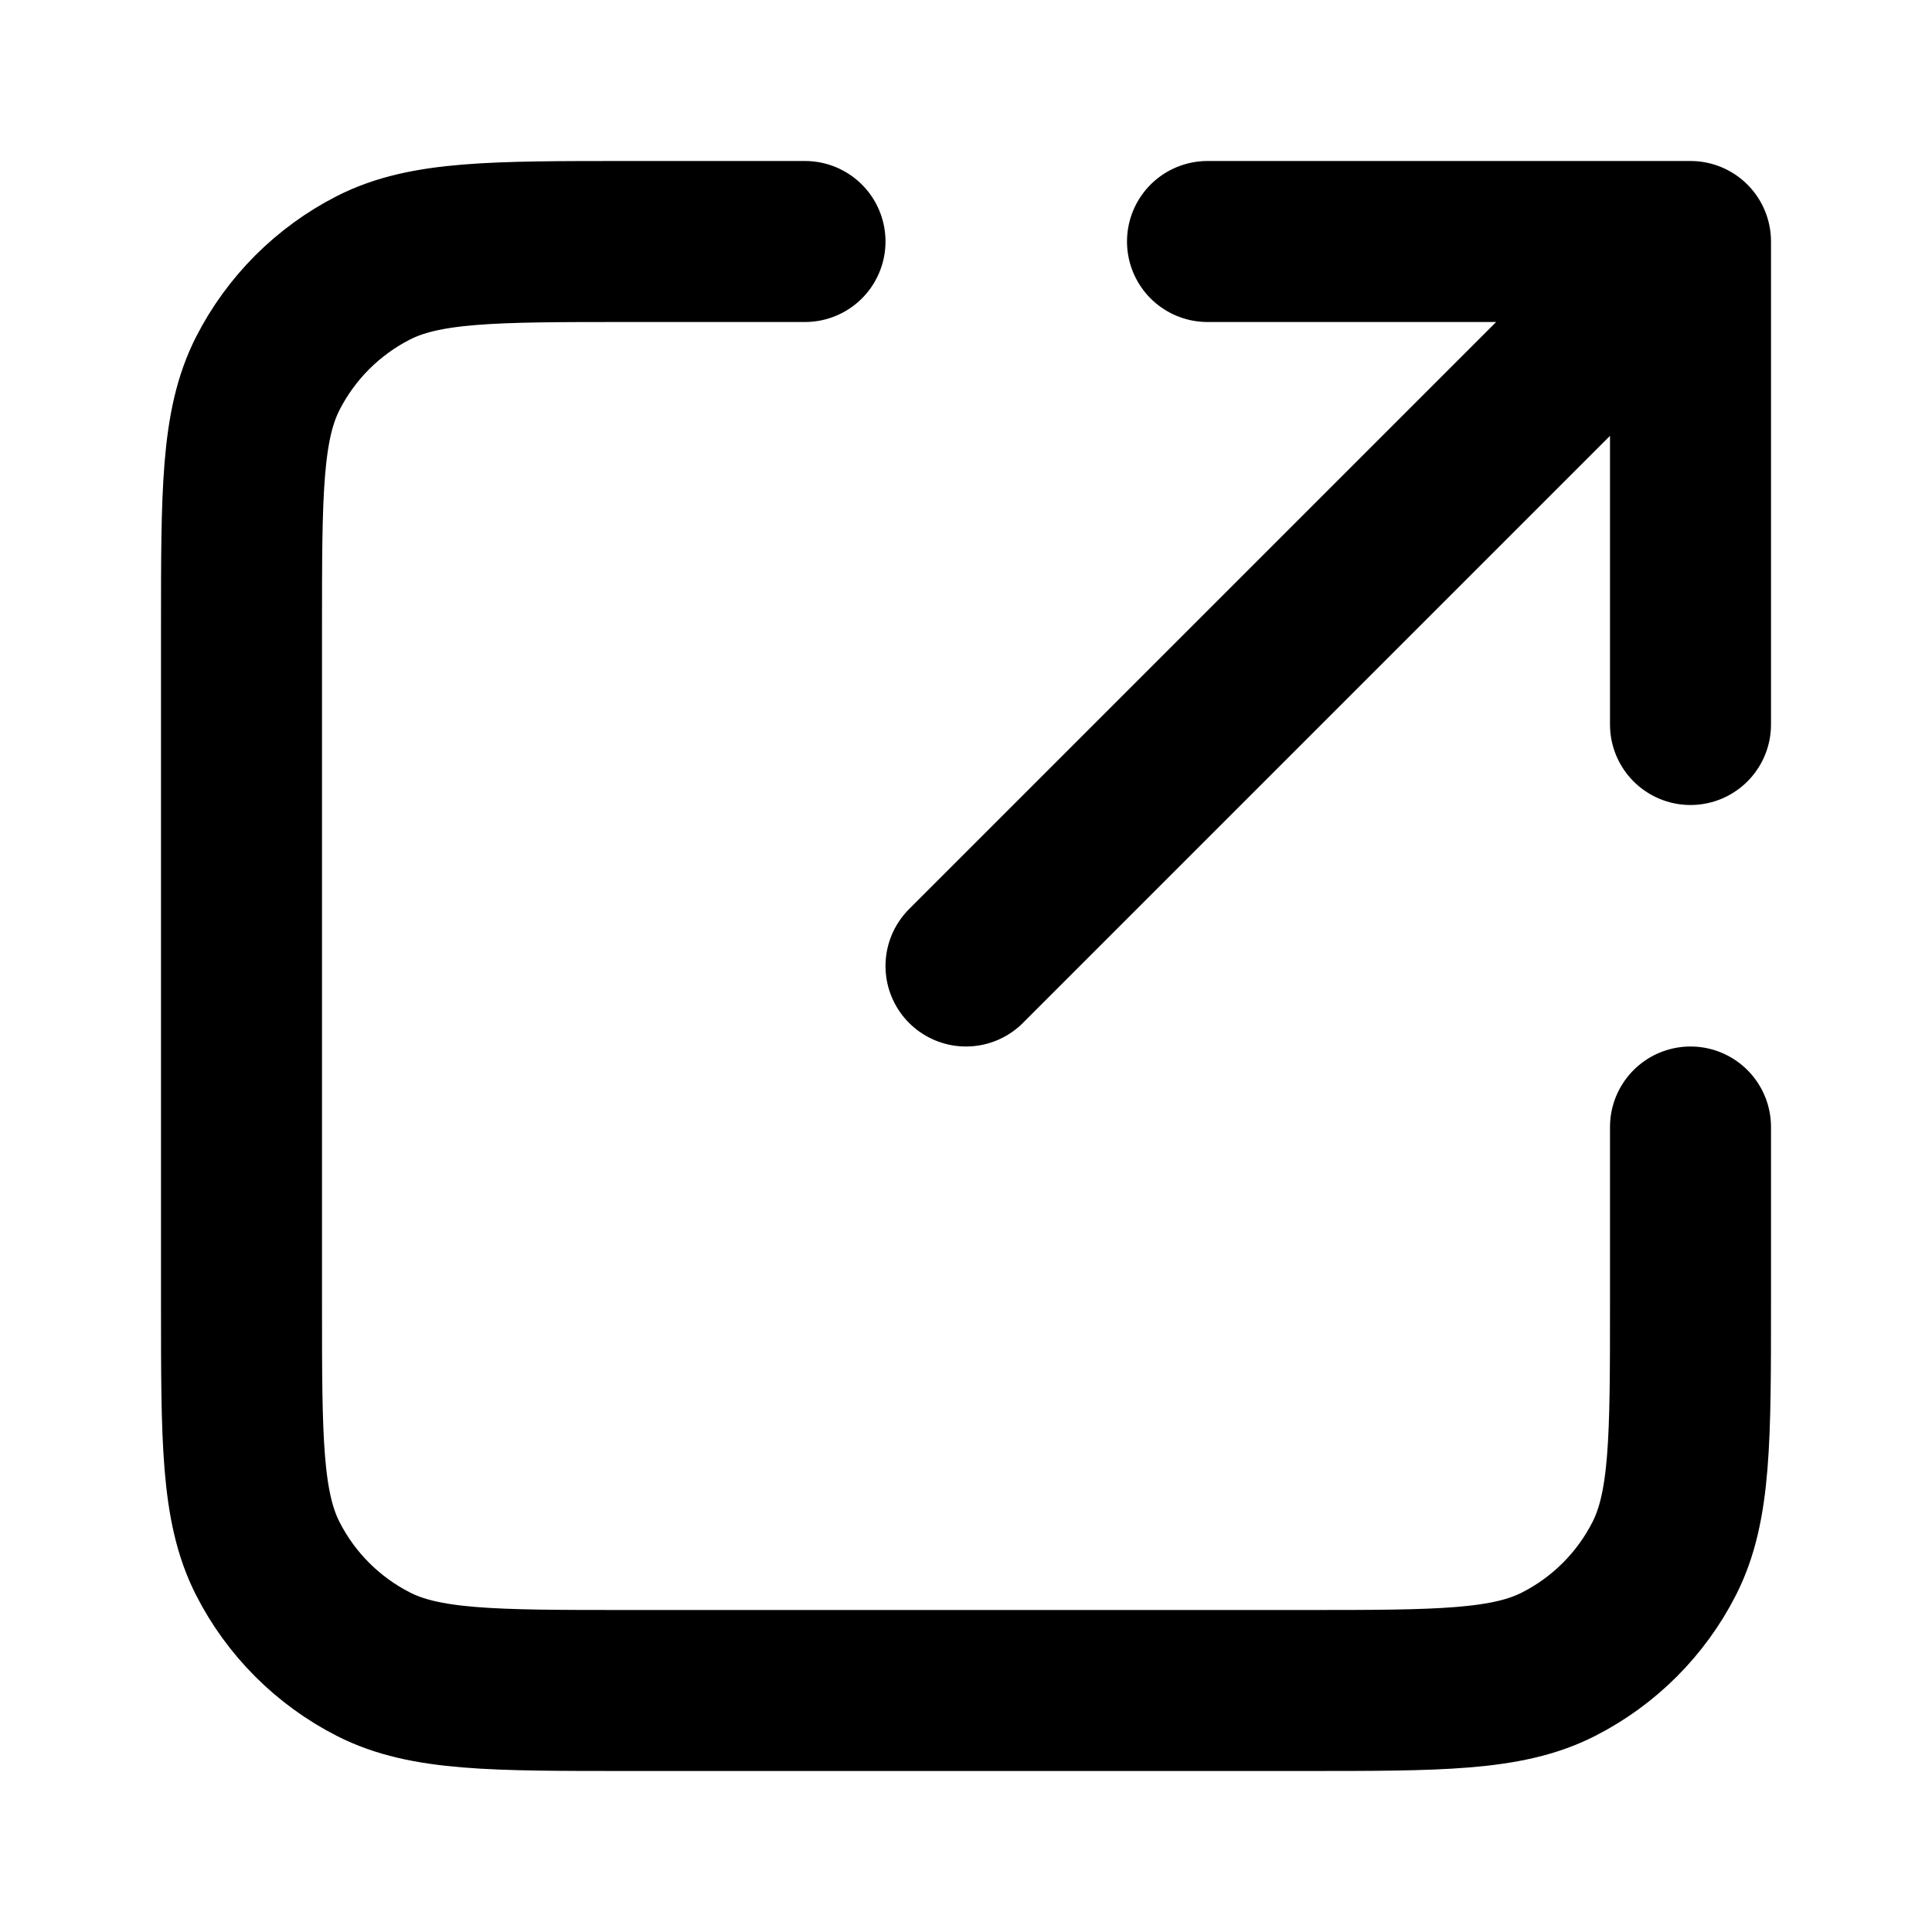
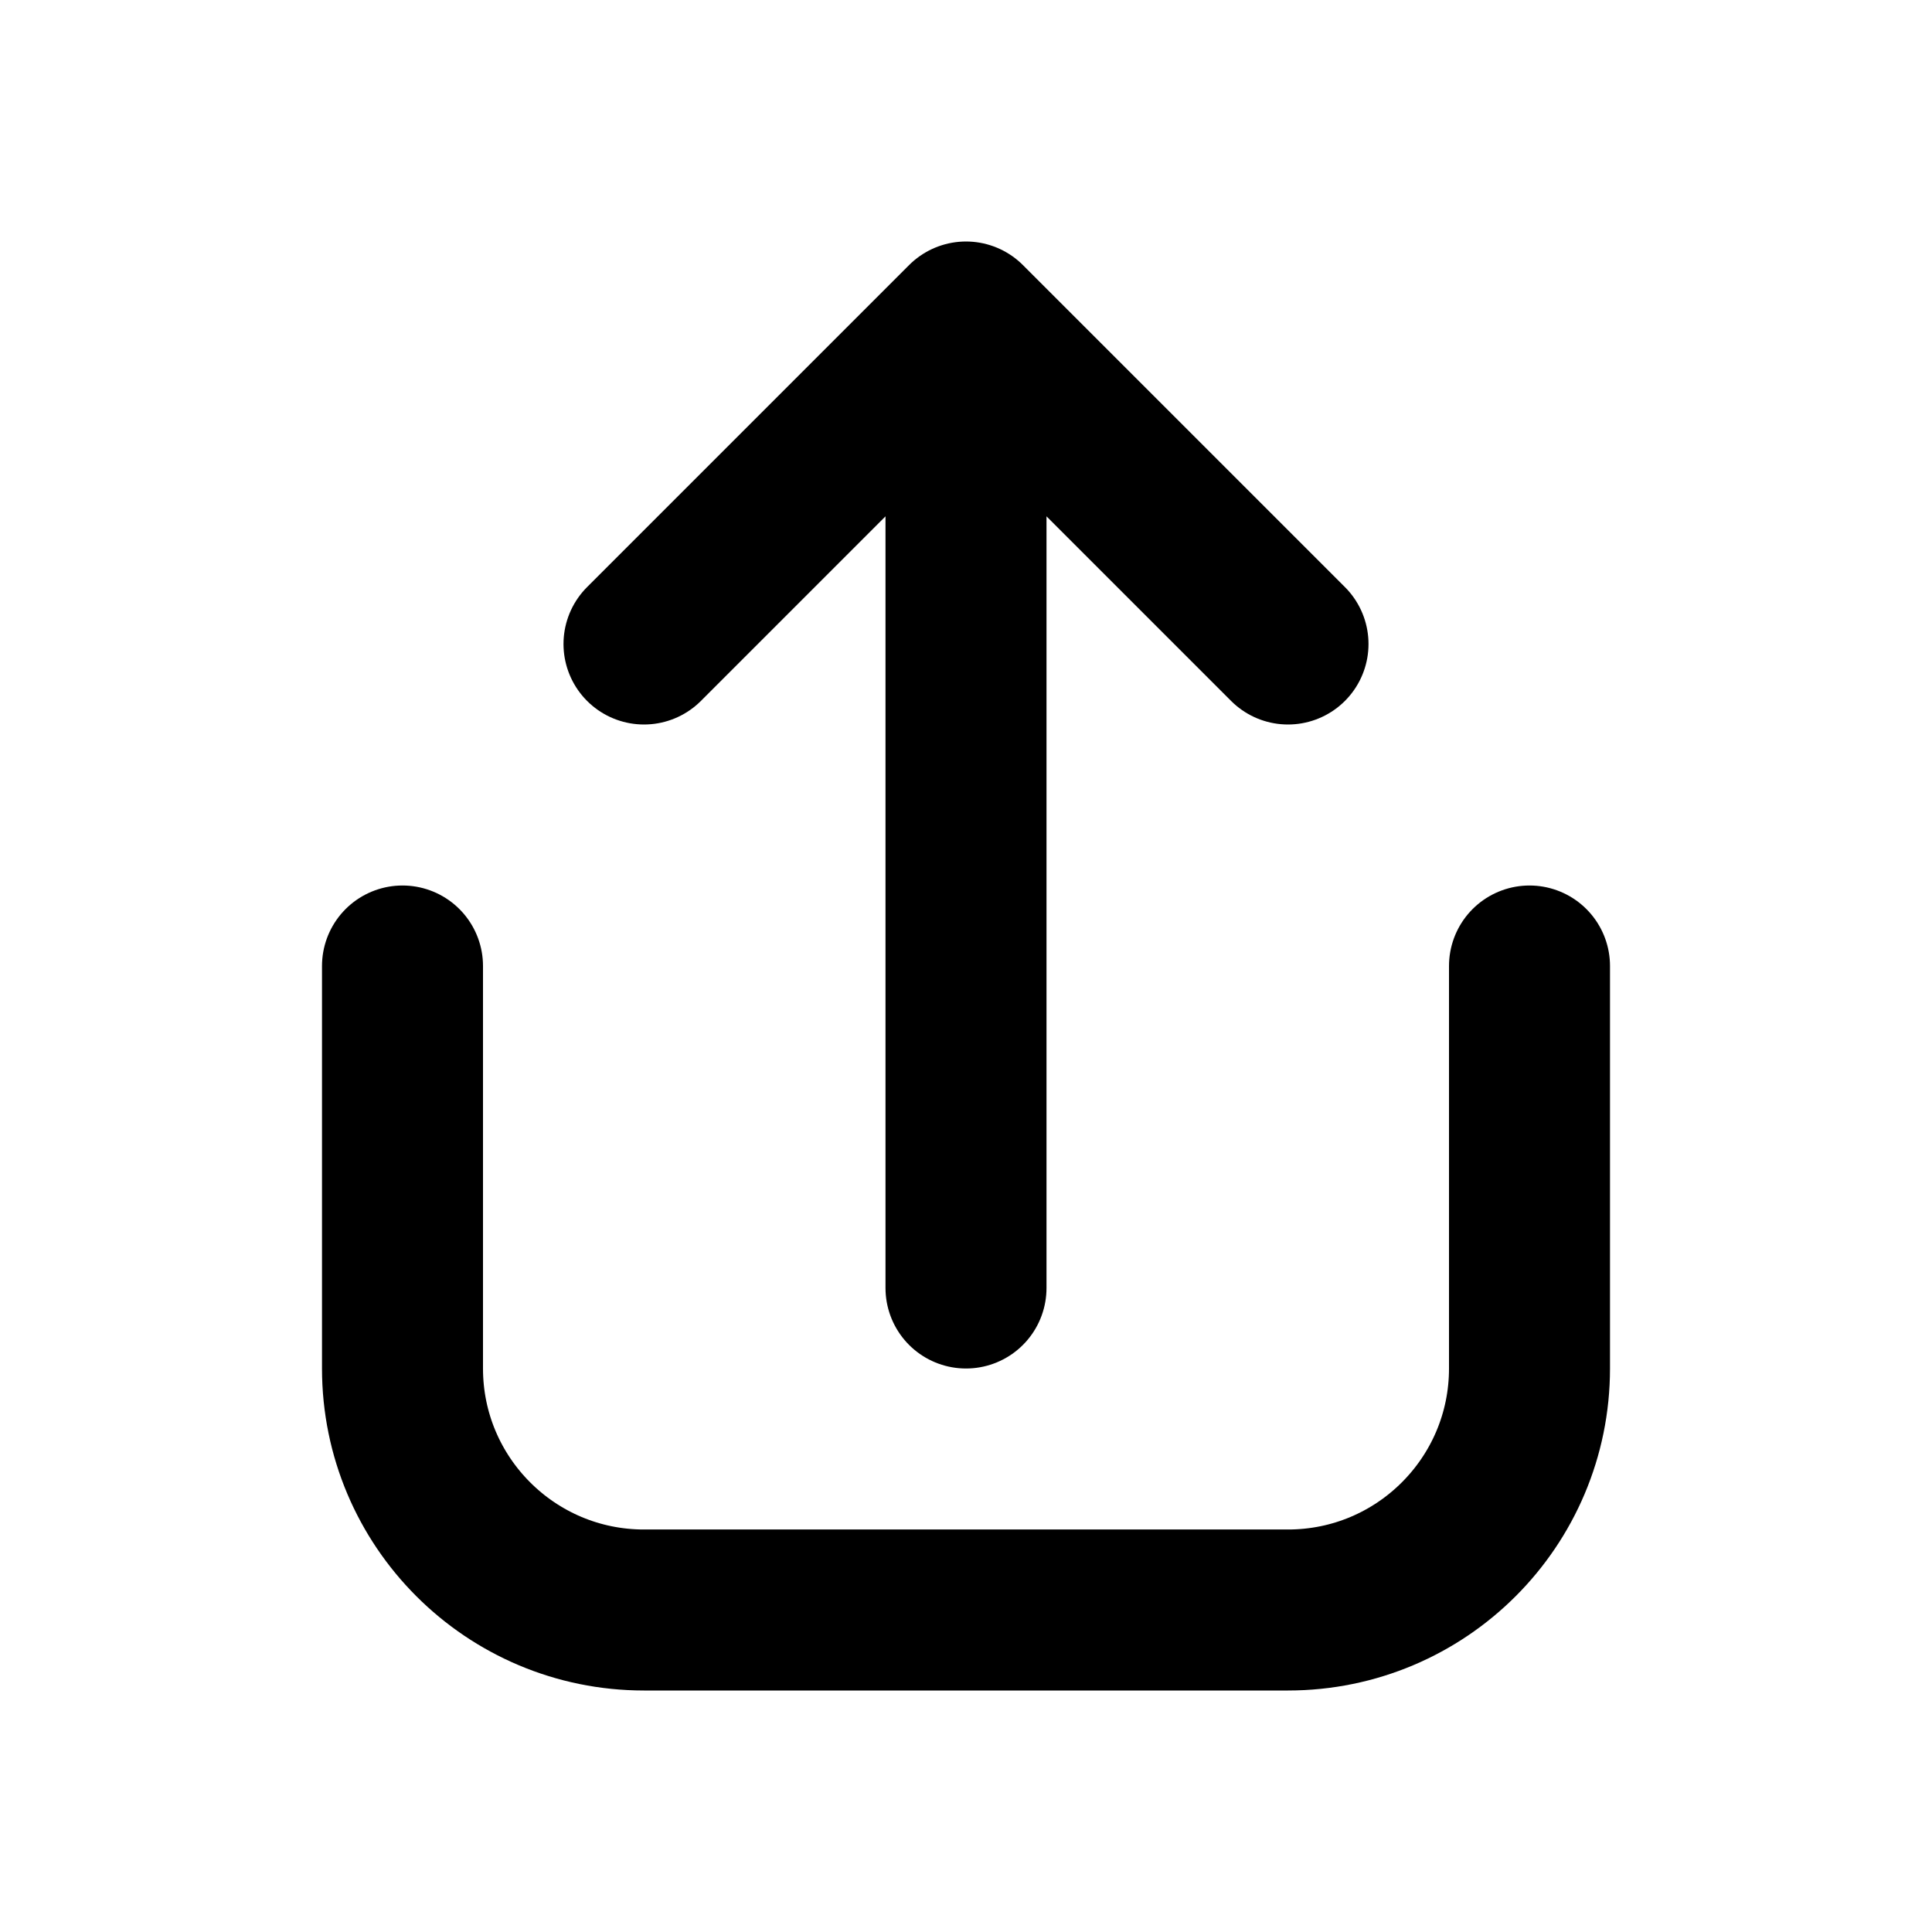
<svg xmlns="http://www.w3.org/2000/svg" width="800px" height="800px" viewBox="0 0 24 24" fill="none">
-   <path d="M21 9L21 3M21 3H15M21 3L12 12M10 3H7.8C6.12 3 5.28 3 4.638 3.327C4.074 3.615 3.615 4.074 3.327 4.638C3 5.28 3 6.12 3 7.8V16.2C3 17.88 3 18.72 3.327 19.362C3.615 19.927 4.074 20.385 4.638 20.673C5.28 21 6.12 21 7.8 21H16.2C17.88 21 18.72 21 19.362 20.673C19.927 20.385 20.385 19.927 20.673 19.362C21 18.72 21 17.88 21 16.2V14" stroke="#000000" stroke-width="2" stroke-linecap="round" stroke-linejoin="round" />
+   <path d="M5 12V17C5 18.657 6.343 20 8 20H16C17.657 20 19 18.657 19 17V12M12 16V4M12 4L8 8M12 4L16 8" stroke="#000000" stroke-width="2" stroke-linecap="round" stroke-linejoin="round" />
</svg>
